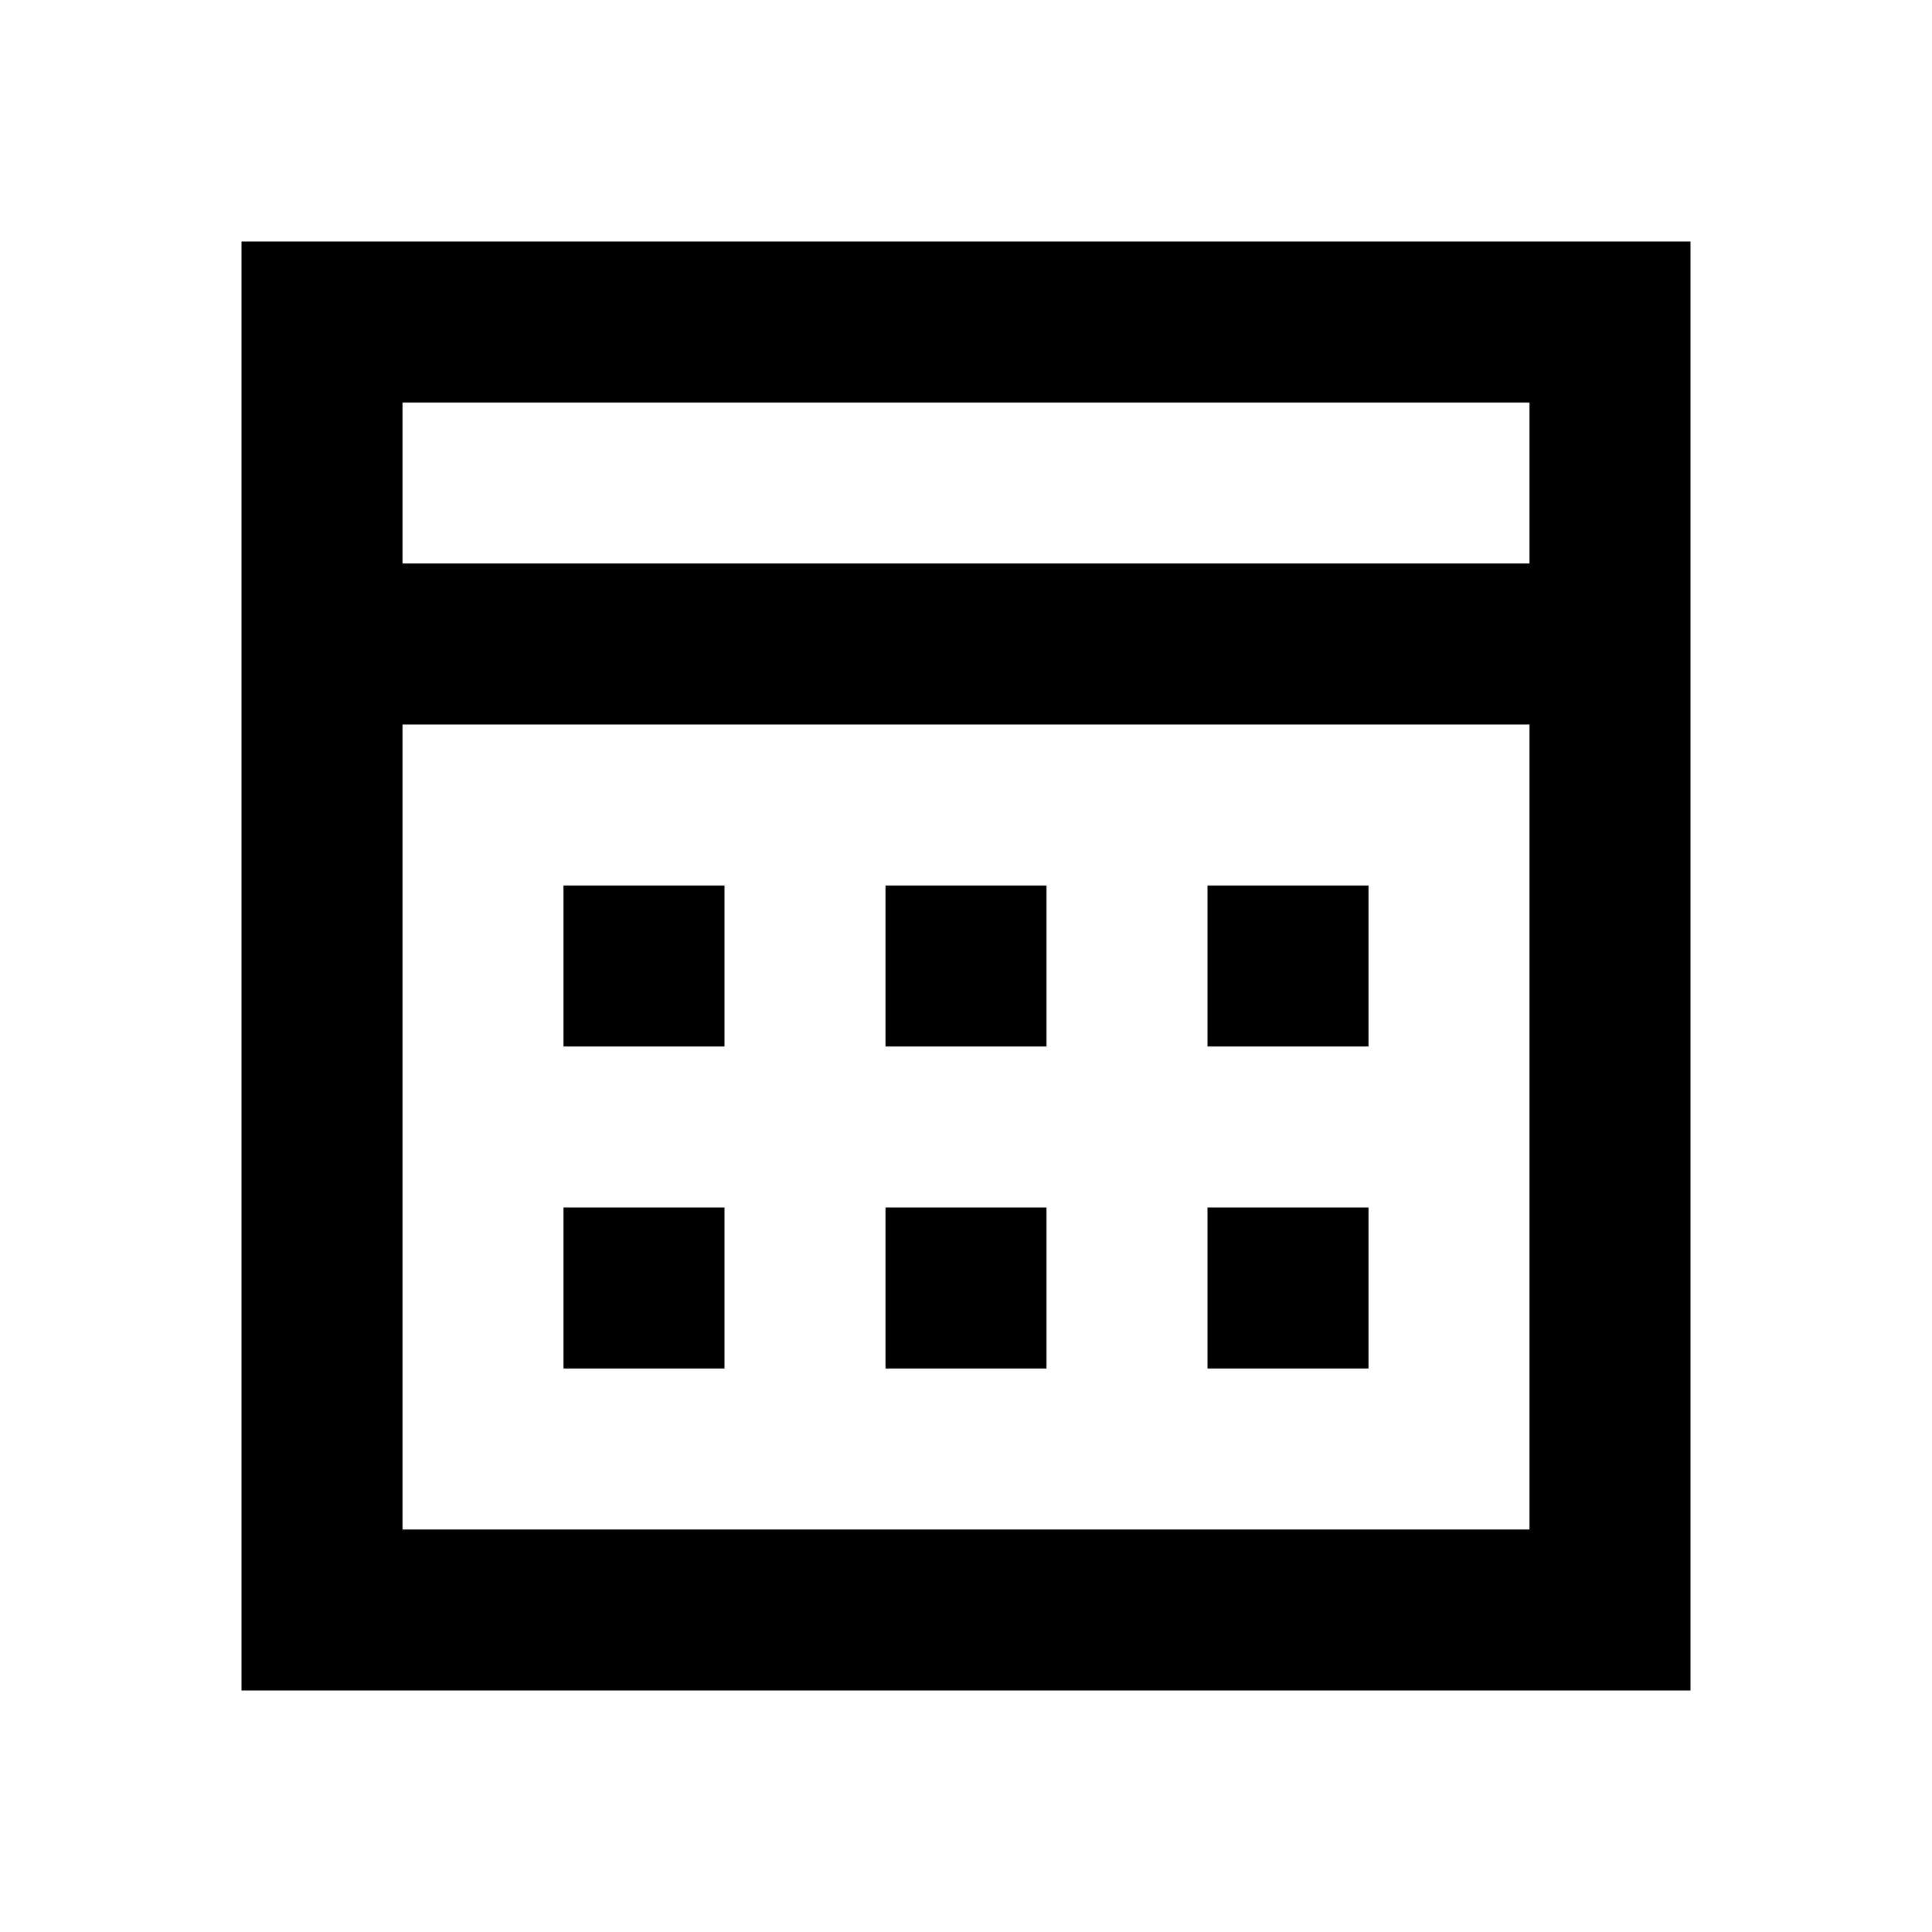
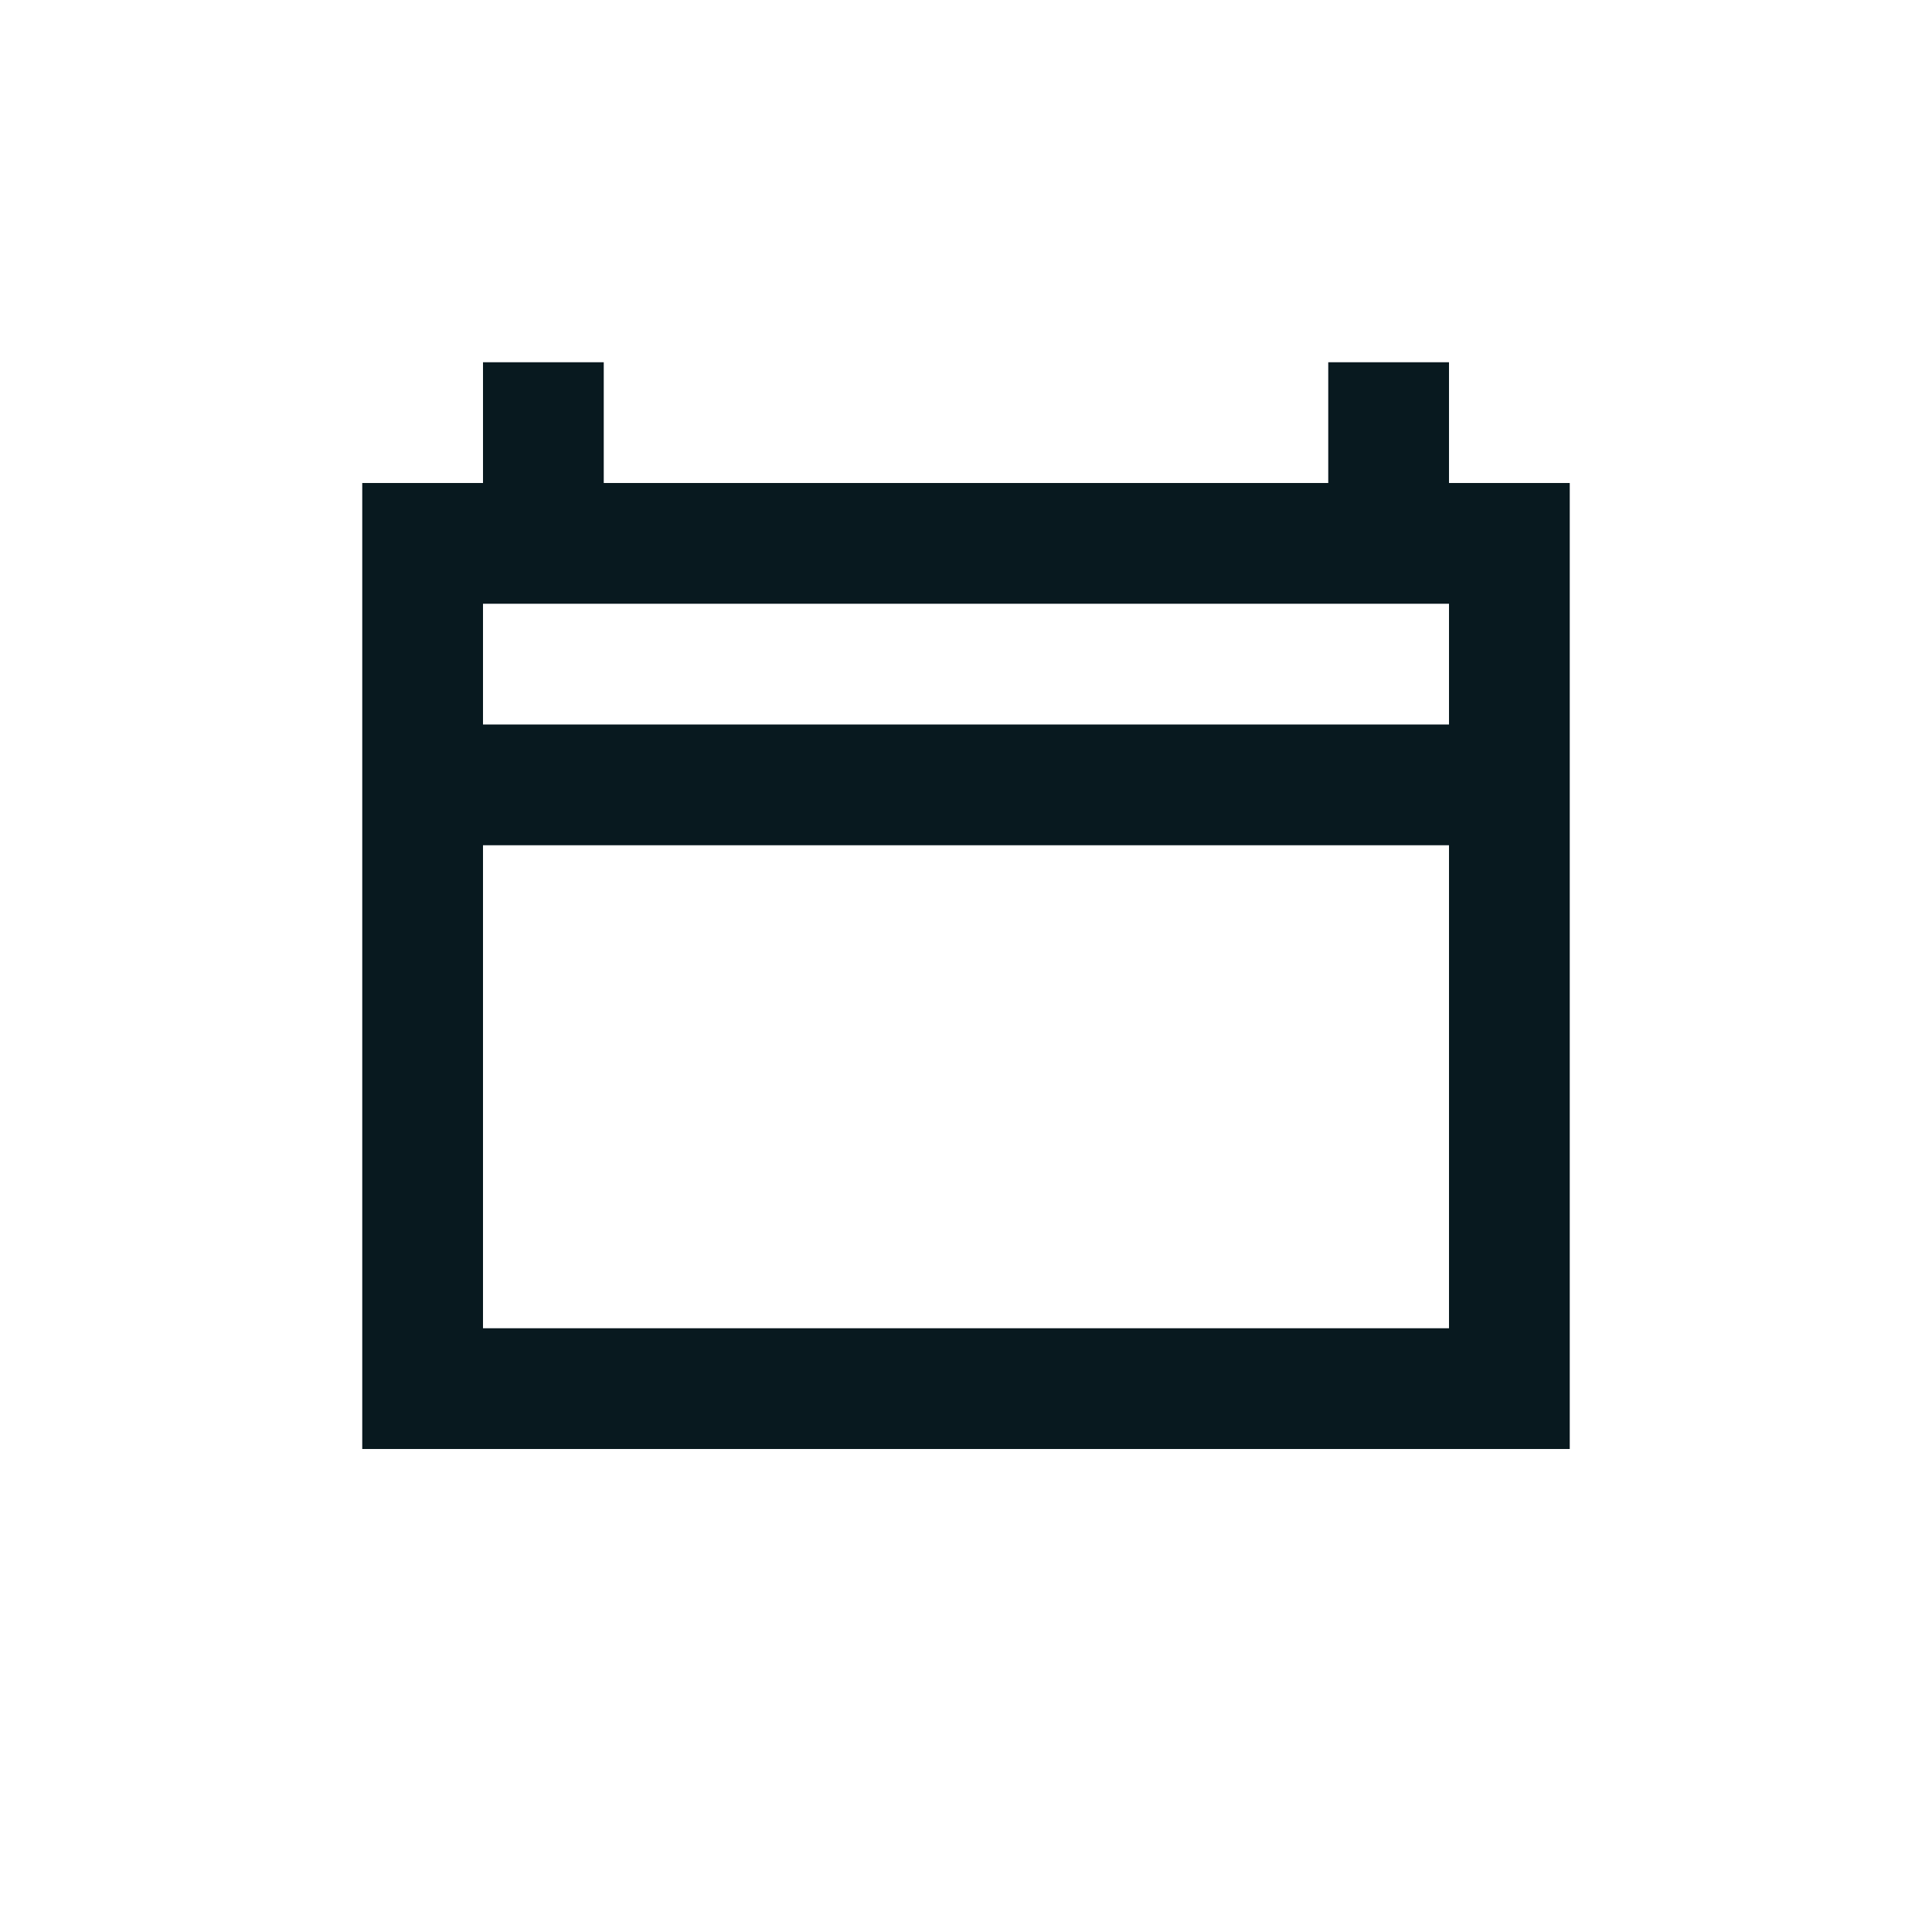
- <svg xmlns="http://www.w3.org/2000/svg" width="512px" height="512px" viewBox="0 0 512 512" version="1.1">
-   <g id="Page-1" stroke="none" stroke-width="1" fill="none" fill-rule="evenodd">
-     <g id="scheduler" fill="#000000" transform="translate(64, 64)">
-       <path d="M384,1.42108547e-14 L384,384 L1.42108547e-14,384 L1.42108547e-14,1.42108547e-14 L384,1.42108547e-14 Z M341.333,128 L42.667,128 L42.667,341.333 L341.333,341.333 L341.333,128 Z M128,256 L128,298.667 L85.333,298.667 L85.333,256 L128,256 Z M213.333,256 L213.333,298.667 L170.667,298.667 L170.667,256 L213.333,256 Z M298.667,256 L298.667,298.667 L256,298.667 L256,256 L298.667,256 Z M128,170.667 L128,213.333 L85.333,213.333 L85.333,170.667 L128,170.667 Z M213.333,170.667 L213.333,213.333 L170.667,213.333 L170.667,170.667 L213.333,170.667 Z M298.667,170.667 L298.667,213.333 L256,213.333 L256,170.667 L298.667,170.667 Z M341.333,42.667 L42.667,42.667 L42.667,85.333 L341.333,85.333 L341.333,42.667 Z" id="Combined-Shape" />
-     </g>
+ <svg xmlns="http://www.w3.org/2000/svg" version="1.1" id="power_grey" x="0px" y="0px" viewBox="0 0 16 16" style="enable-background:new 0 0 16 16;" xml:space="preserve">
+   <style type="text/css">
+ 	.st0{fill:#08191F;}
+ 	.st1{clip-path:url(#SVGID_00000134954456461146574360000008506909240342572702_);}
+ 	.st2{fill-rule:evenodd;clip-rule:evenodd;fill:#08191F;}
+ </style>
+   <g>
+     <path class="st0" d="M12,5v6H4V5H12 M13,4H3v8h10V4L13,4z" />
+   </g>
+   <g>
+     <polygon class="st0" points="5,3 4,3 4,4 5,4 5,3  " />
+   </g>
+   <g>
+     <polygon class="st0" points="12,3 11,3 11,4 12,4 12,3  " />
+   </g>
+   <g>
+     <polygon class="st0" points="12,6 4,6 4,7 12,7 12,6  " />
  </g>
</svg>
